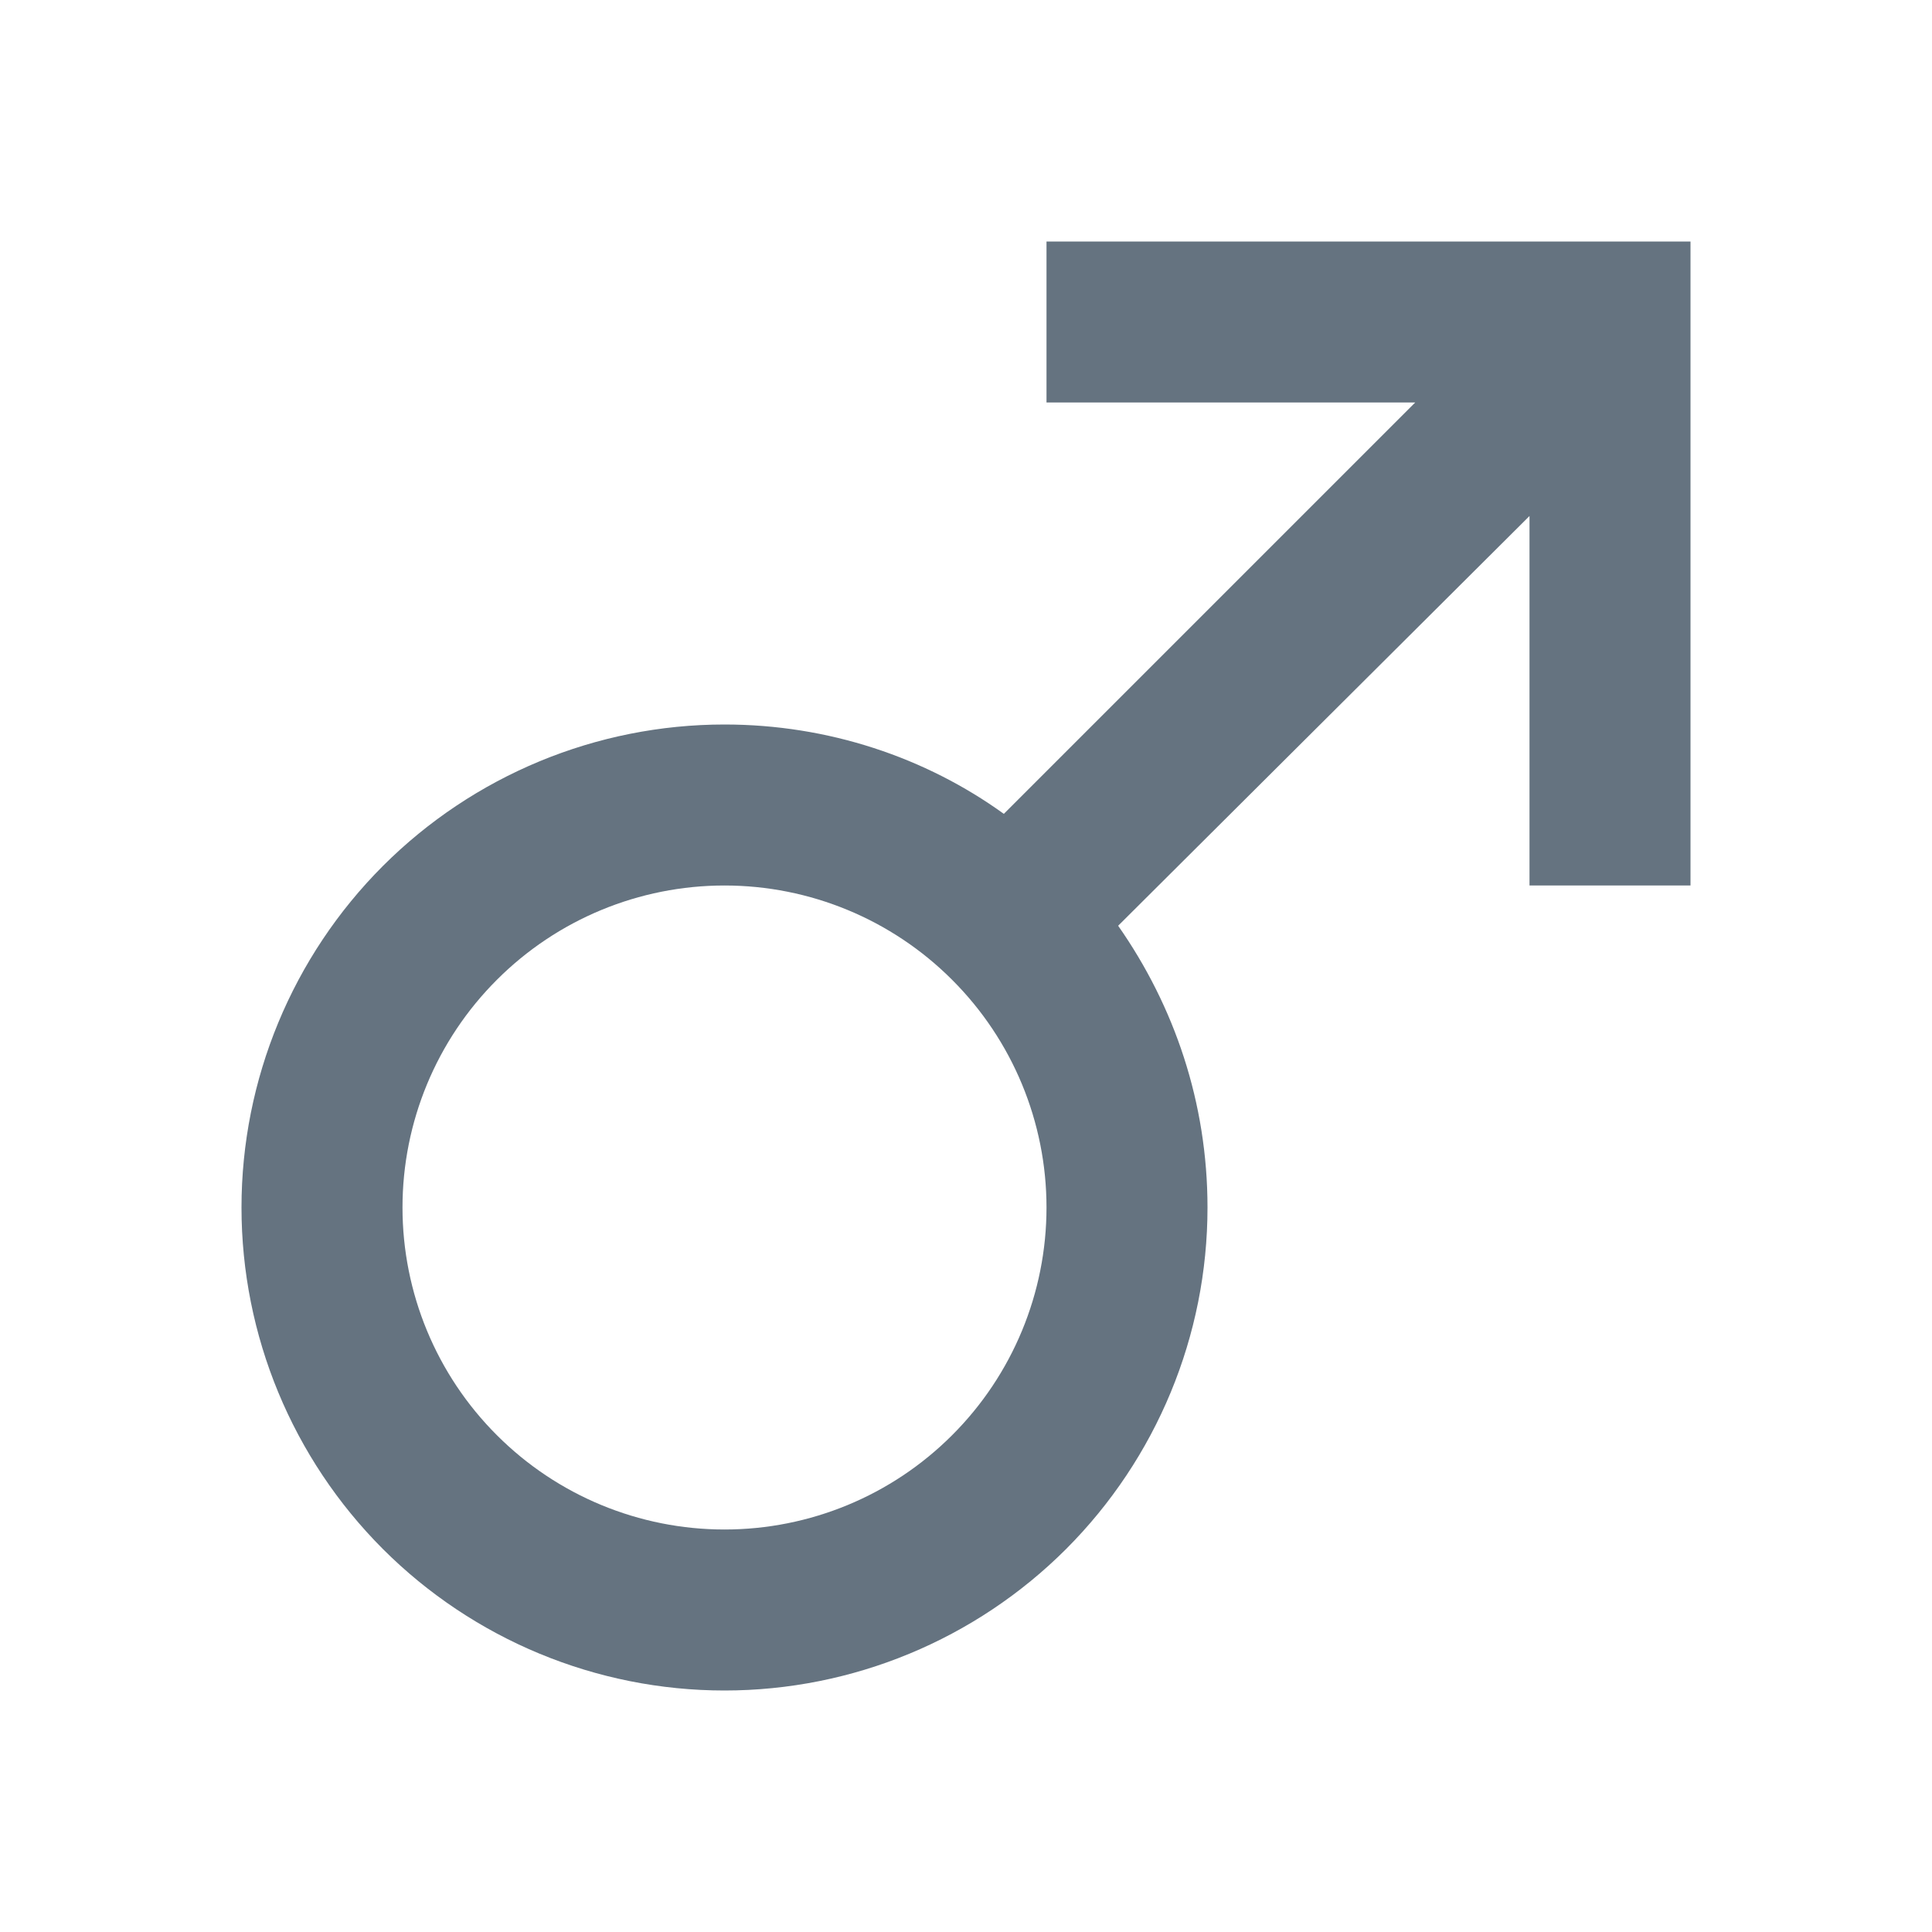
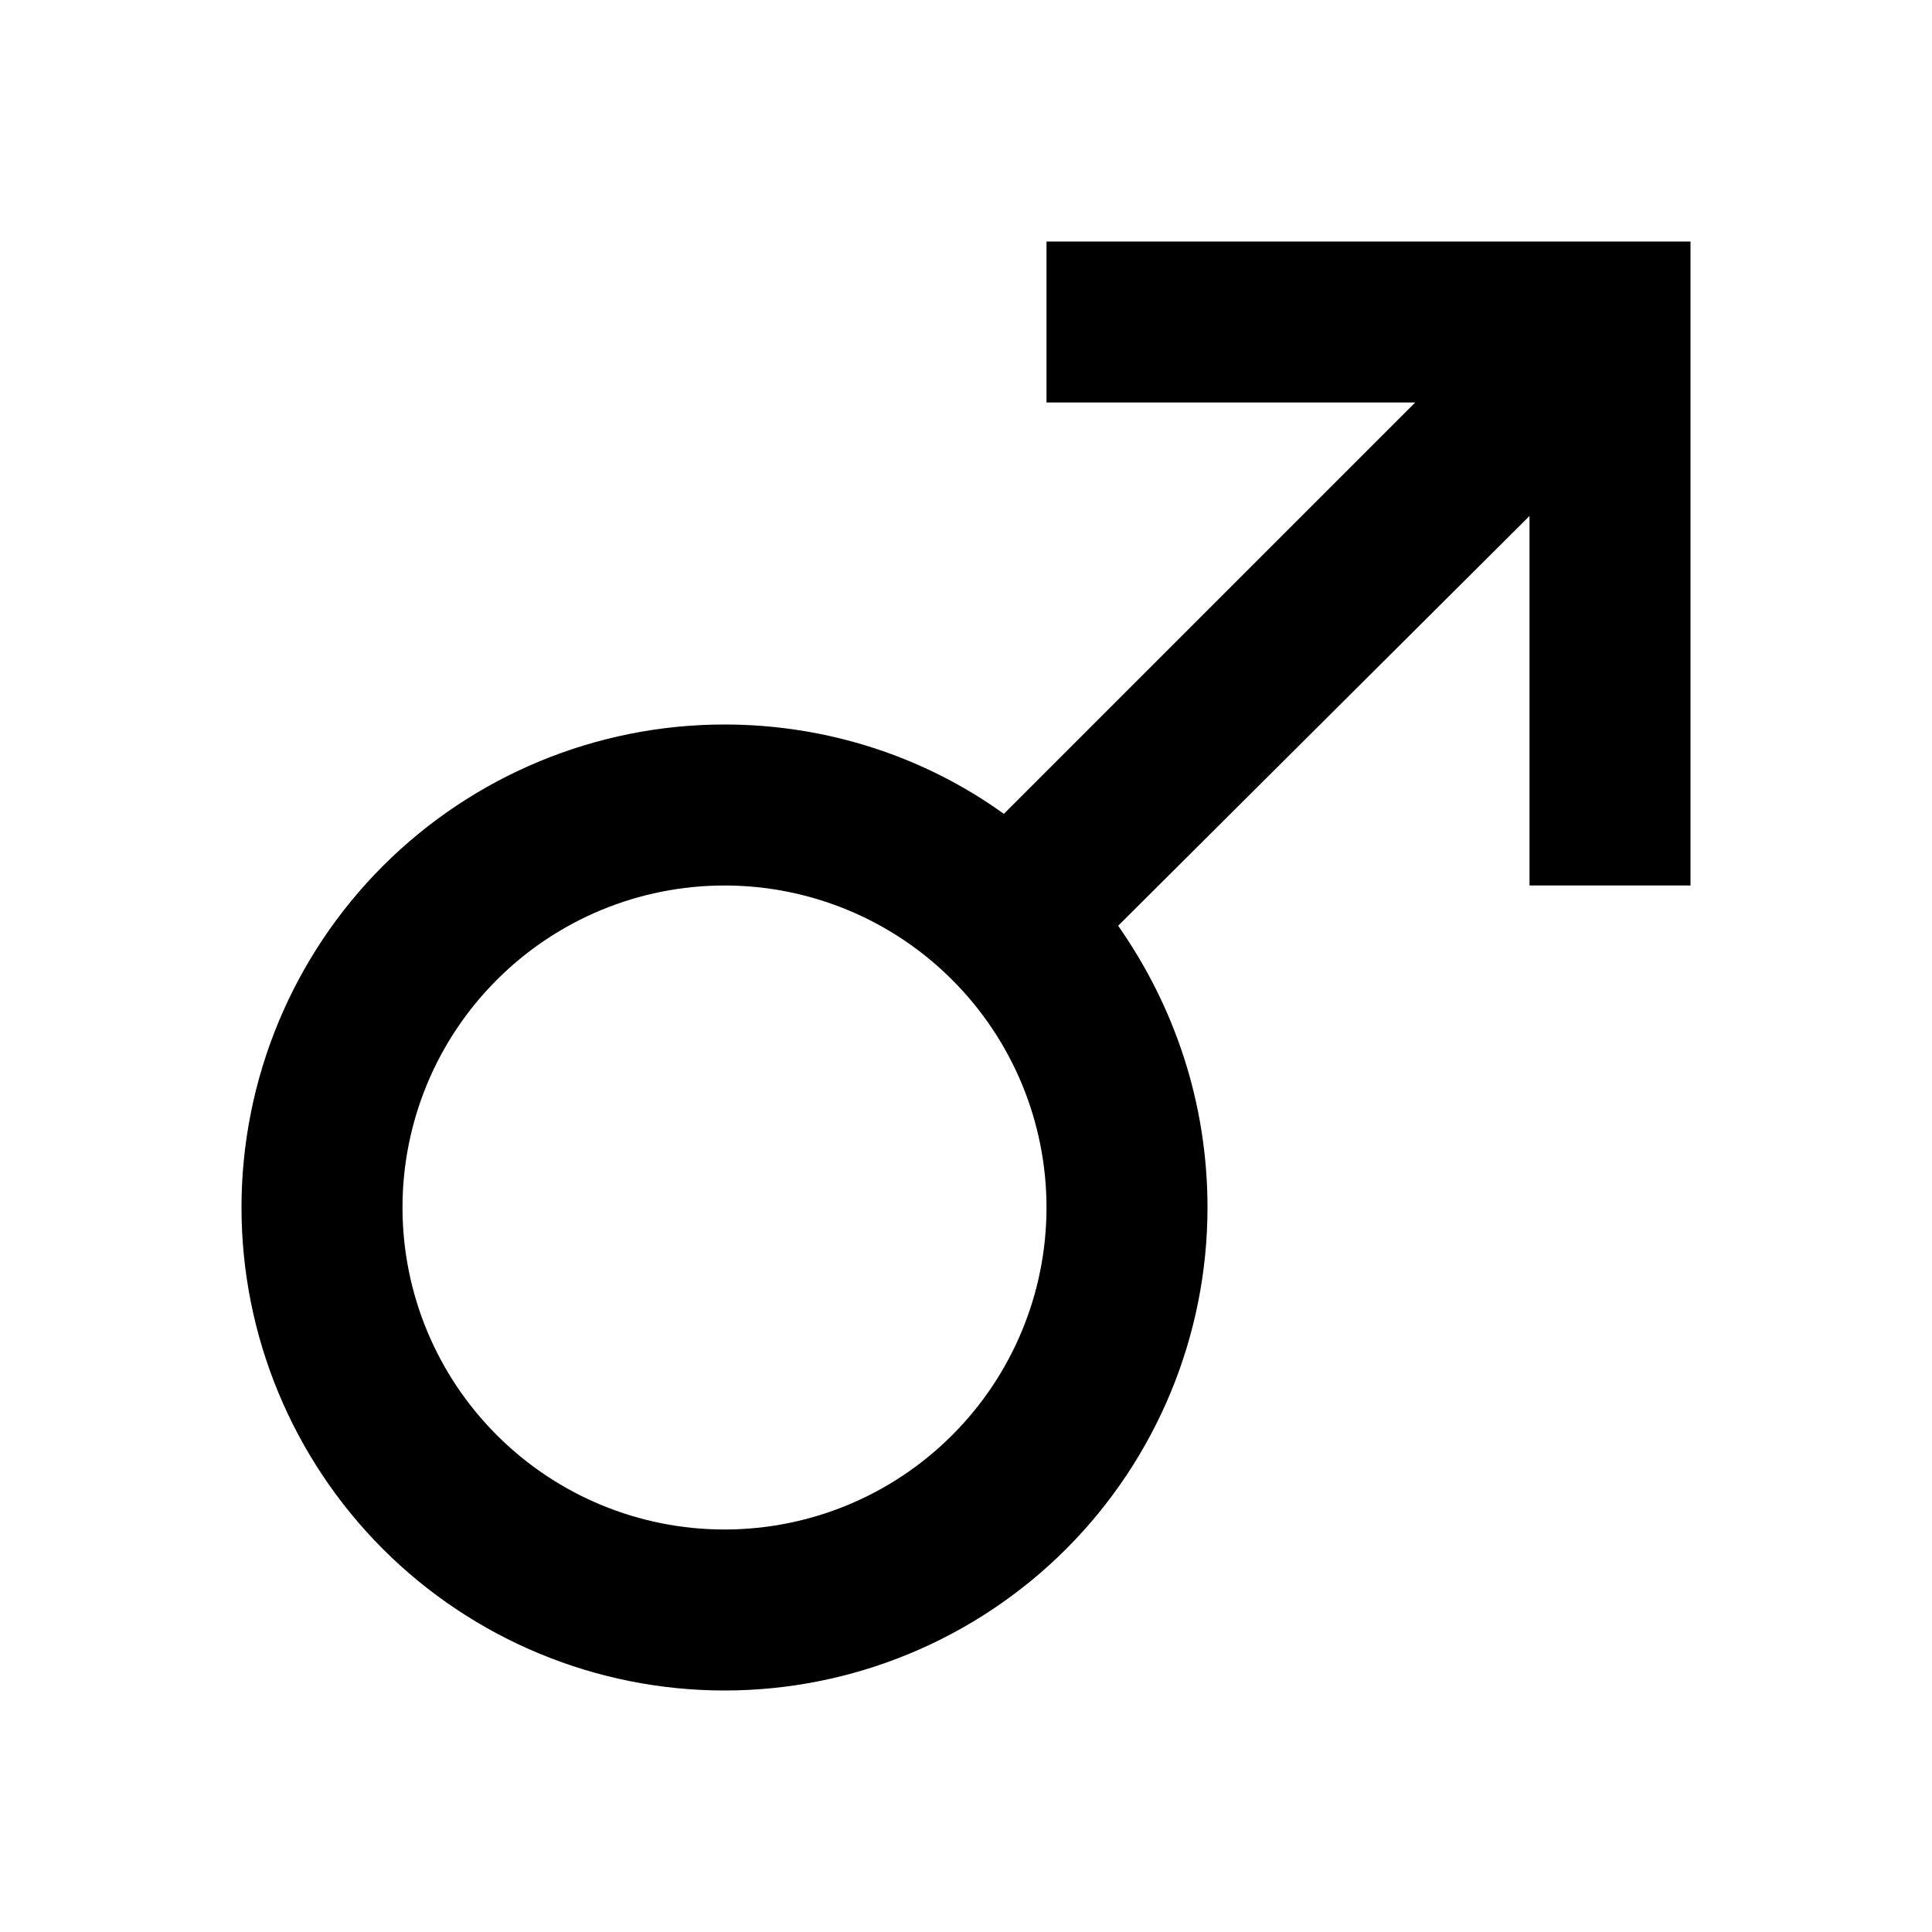
- <svg xmlns="http://www.w3.org/2000/svg" width="24" height="24" viewBox="0 0 24 24" fill="none">
-   <path d="M9 9C10.29 9 11.5 9.41 12.47 10.11L17.58 5H13V3H21V11H19V6.41L13.89 11.5C14.59 12.5 15 13.7 15 15C15 16.591 14.368 18.117 13.243 19.243C12.117 20.368 10.591 21 9 21C7.409 21 5.883 20.368 4.757 19.243C3.632 18.117 3 16.591 3 15C3 13.409 3.632 11.883 4.757 10.757C5.883 9.632 7.409 9 9 9ZM9 11C7.939 11 6.922 11.421 6.172 12.172C5.421 12.922 5 13.939 5 15C5 16.061 5.421 17.078 6.172 17.828C6.922 18.579 7.939 19 9 19C10.061 19 11.078 18.579 11.828 17.828C12.579 17.078 13 16.061 13 15C13 13.939 12.579 12.922 11.828 12.172C11.078 11.421 10.061 11 9 11Z" fill="#657380" />
+ <svg xmlns="http://www.w3.org/2000/svg" width="24" height="24" viewBox="0 0 24 24">
+   <path d="M9 9C10.29 9 11.5 9.41 12.47 10.11L17.58 5H13V3H21V11H19V6.41L13.89 11.5C14.59 12.5 15 13.7 15 15C15 16.591 14.368 18.117 13.243 19.243C12.117 20.368 10.591 21 9 21C7.409 21 5.883 20.368 4.757 19.243C3.632 18.117 3 16.591 3 15C3 13.409 3.632 11.883 4.757 10.757C5.883 9.632 7.409 9 9 9ZM9 11C7.939 11 6.922 11.421 6.172 12.172C5.421 12.922 5 13.939 5 15C5 16.061 5.421 17.078 6.172 17.828C6.922 18.579 7.939 19 9 19C10.061 19 11.078 18.579 11.828 17.828C12.579 17.078 13 16.061 13 15C13 13.939 12.579 12.922 11.828 12.172C11.078 11.421 10.061 11 9 11Z" />
</svg>
